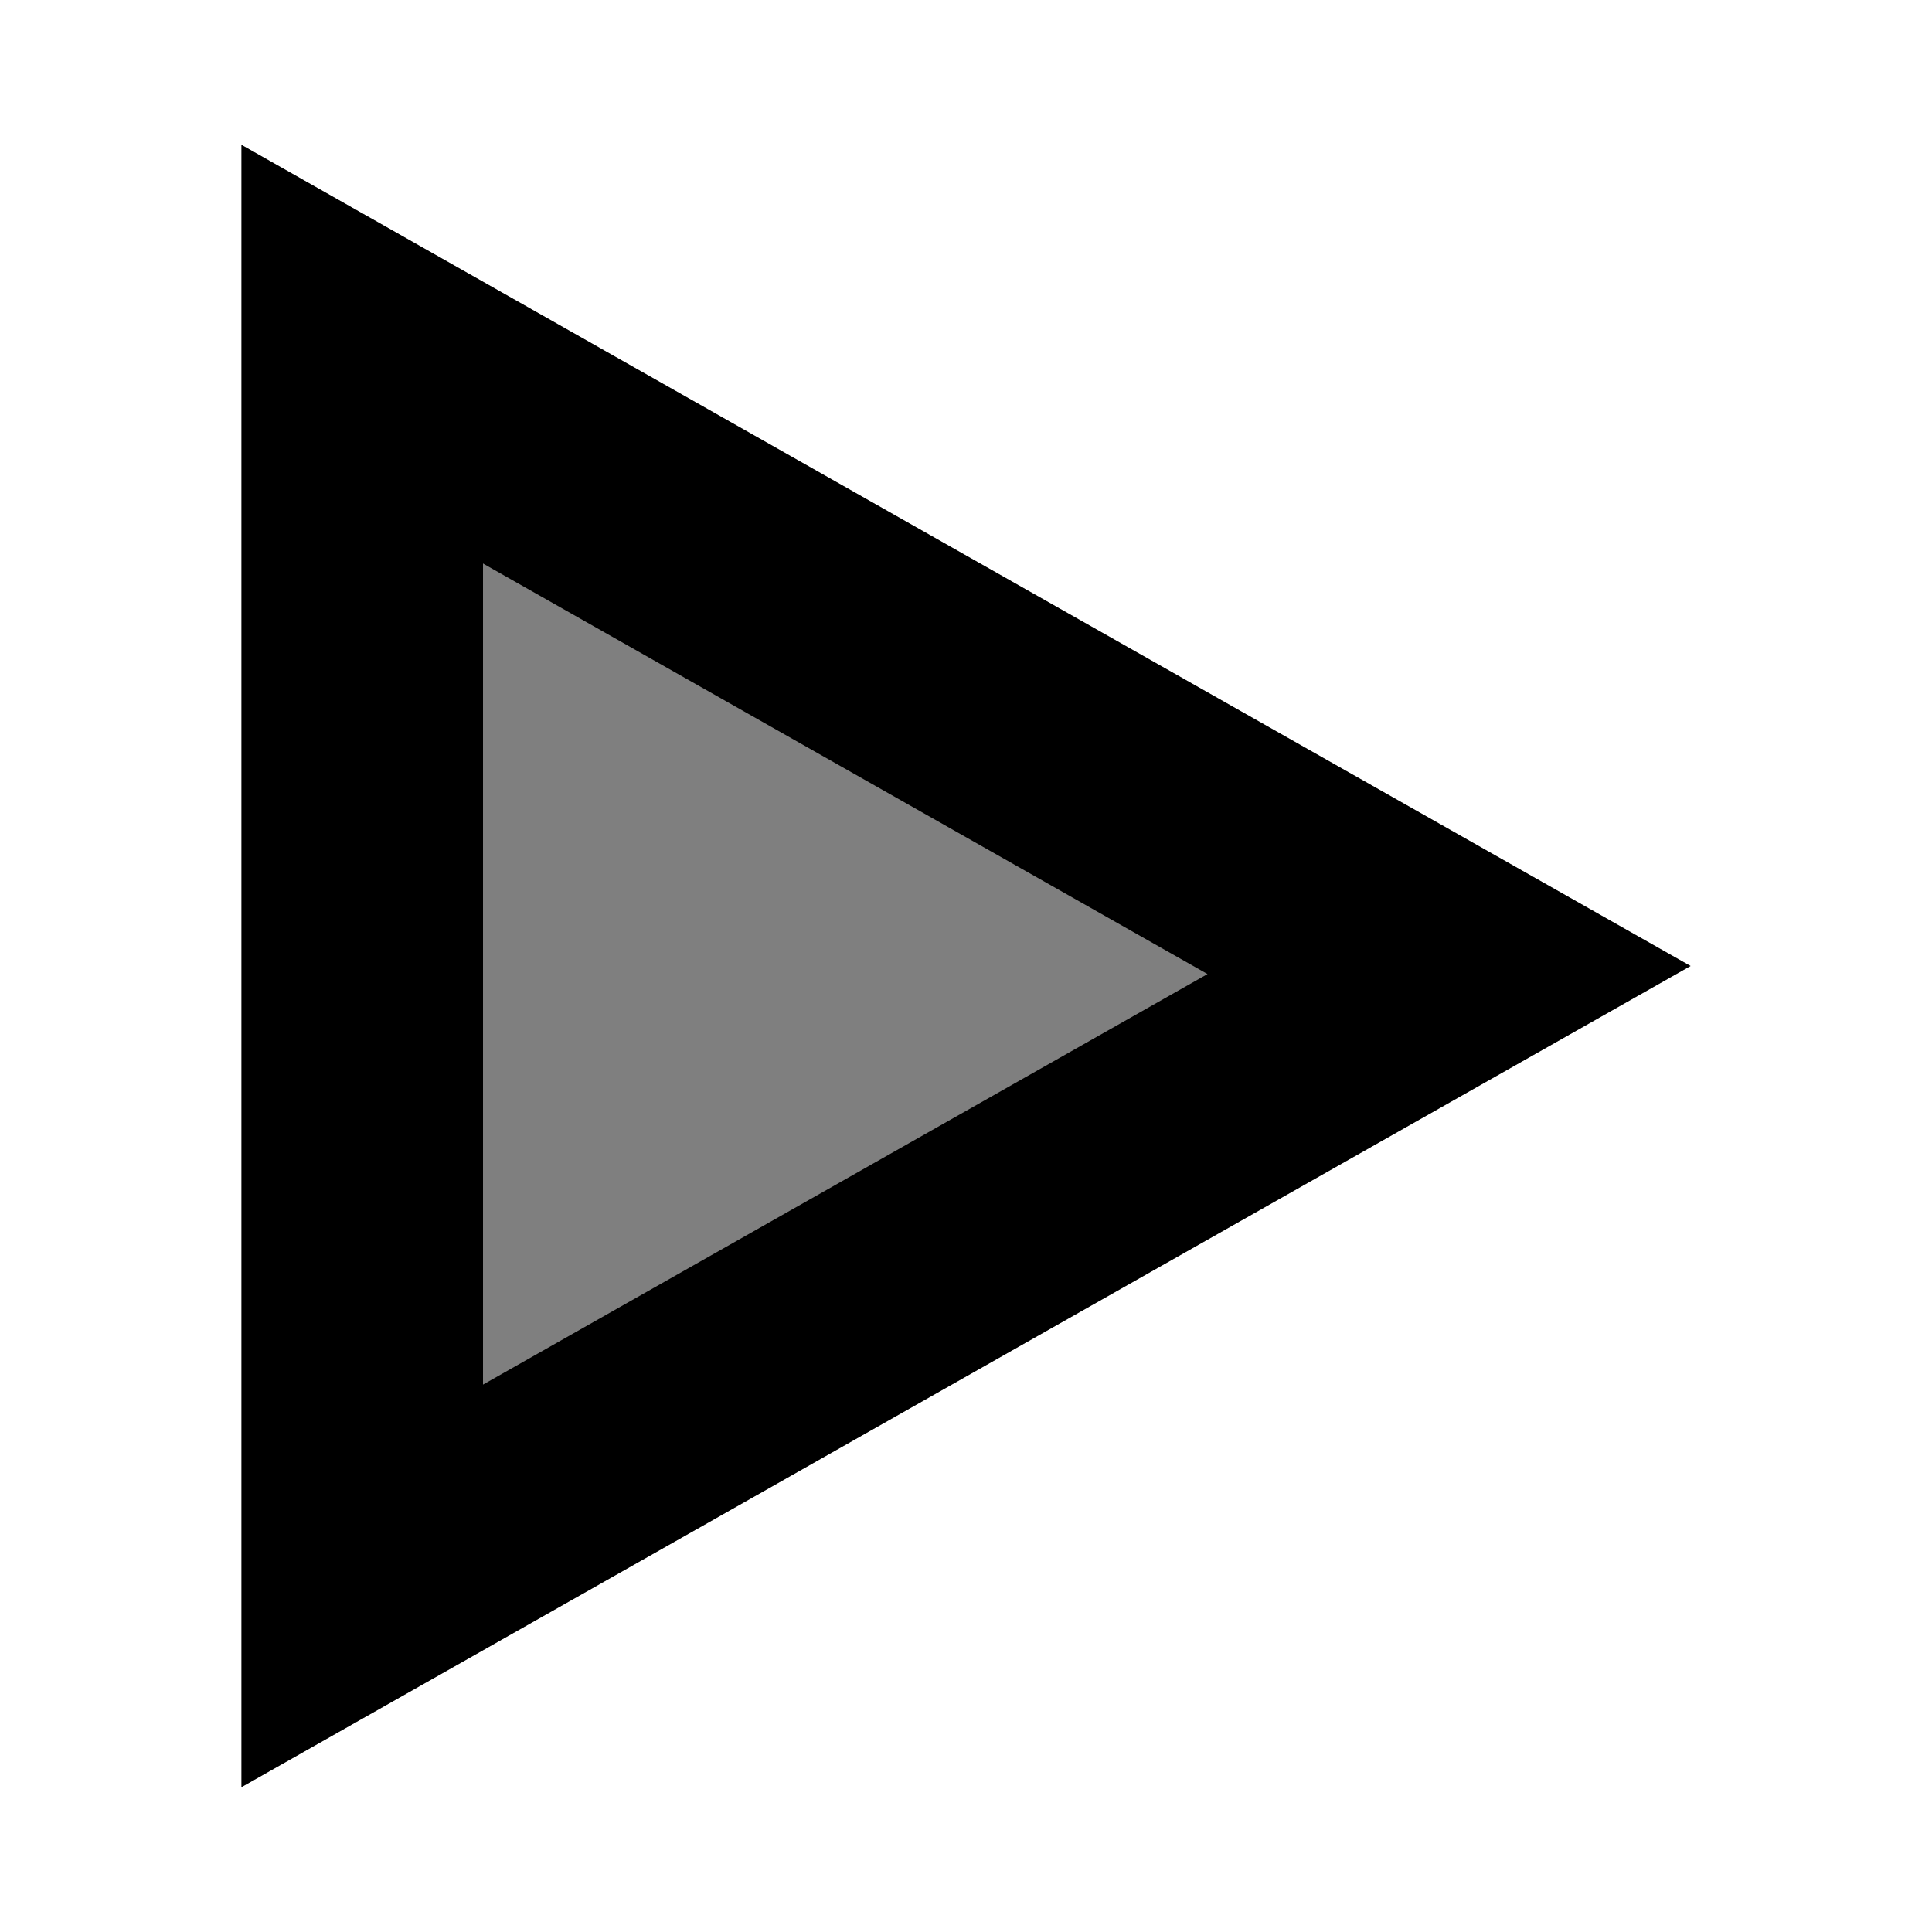
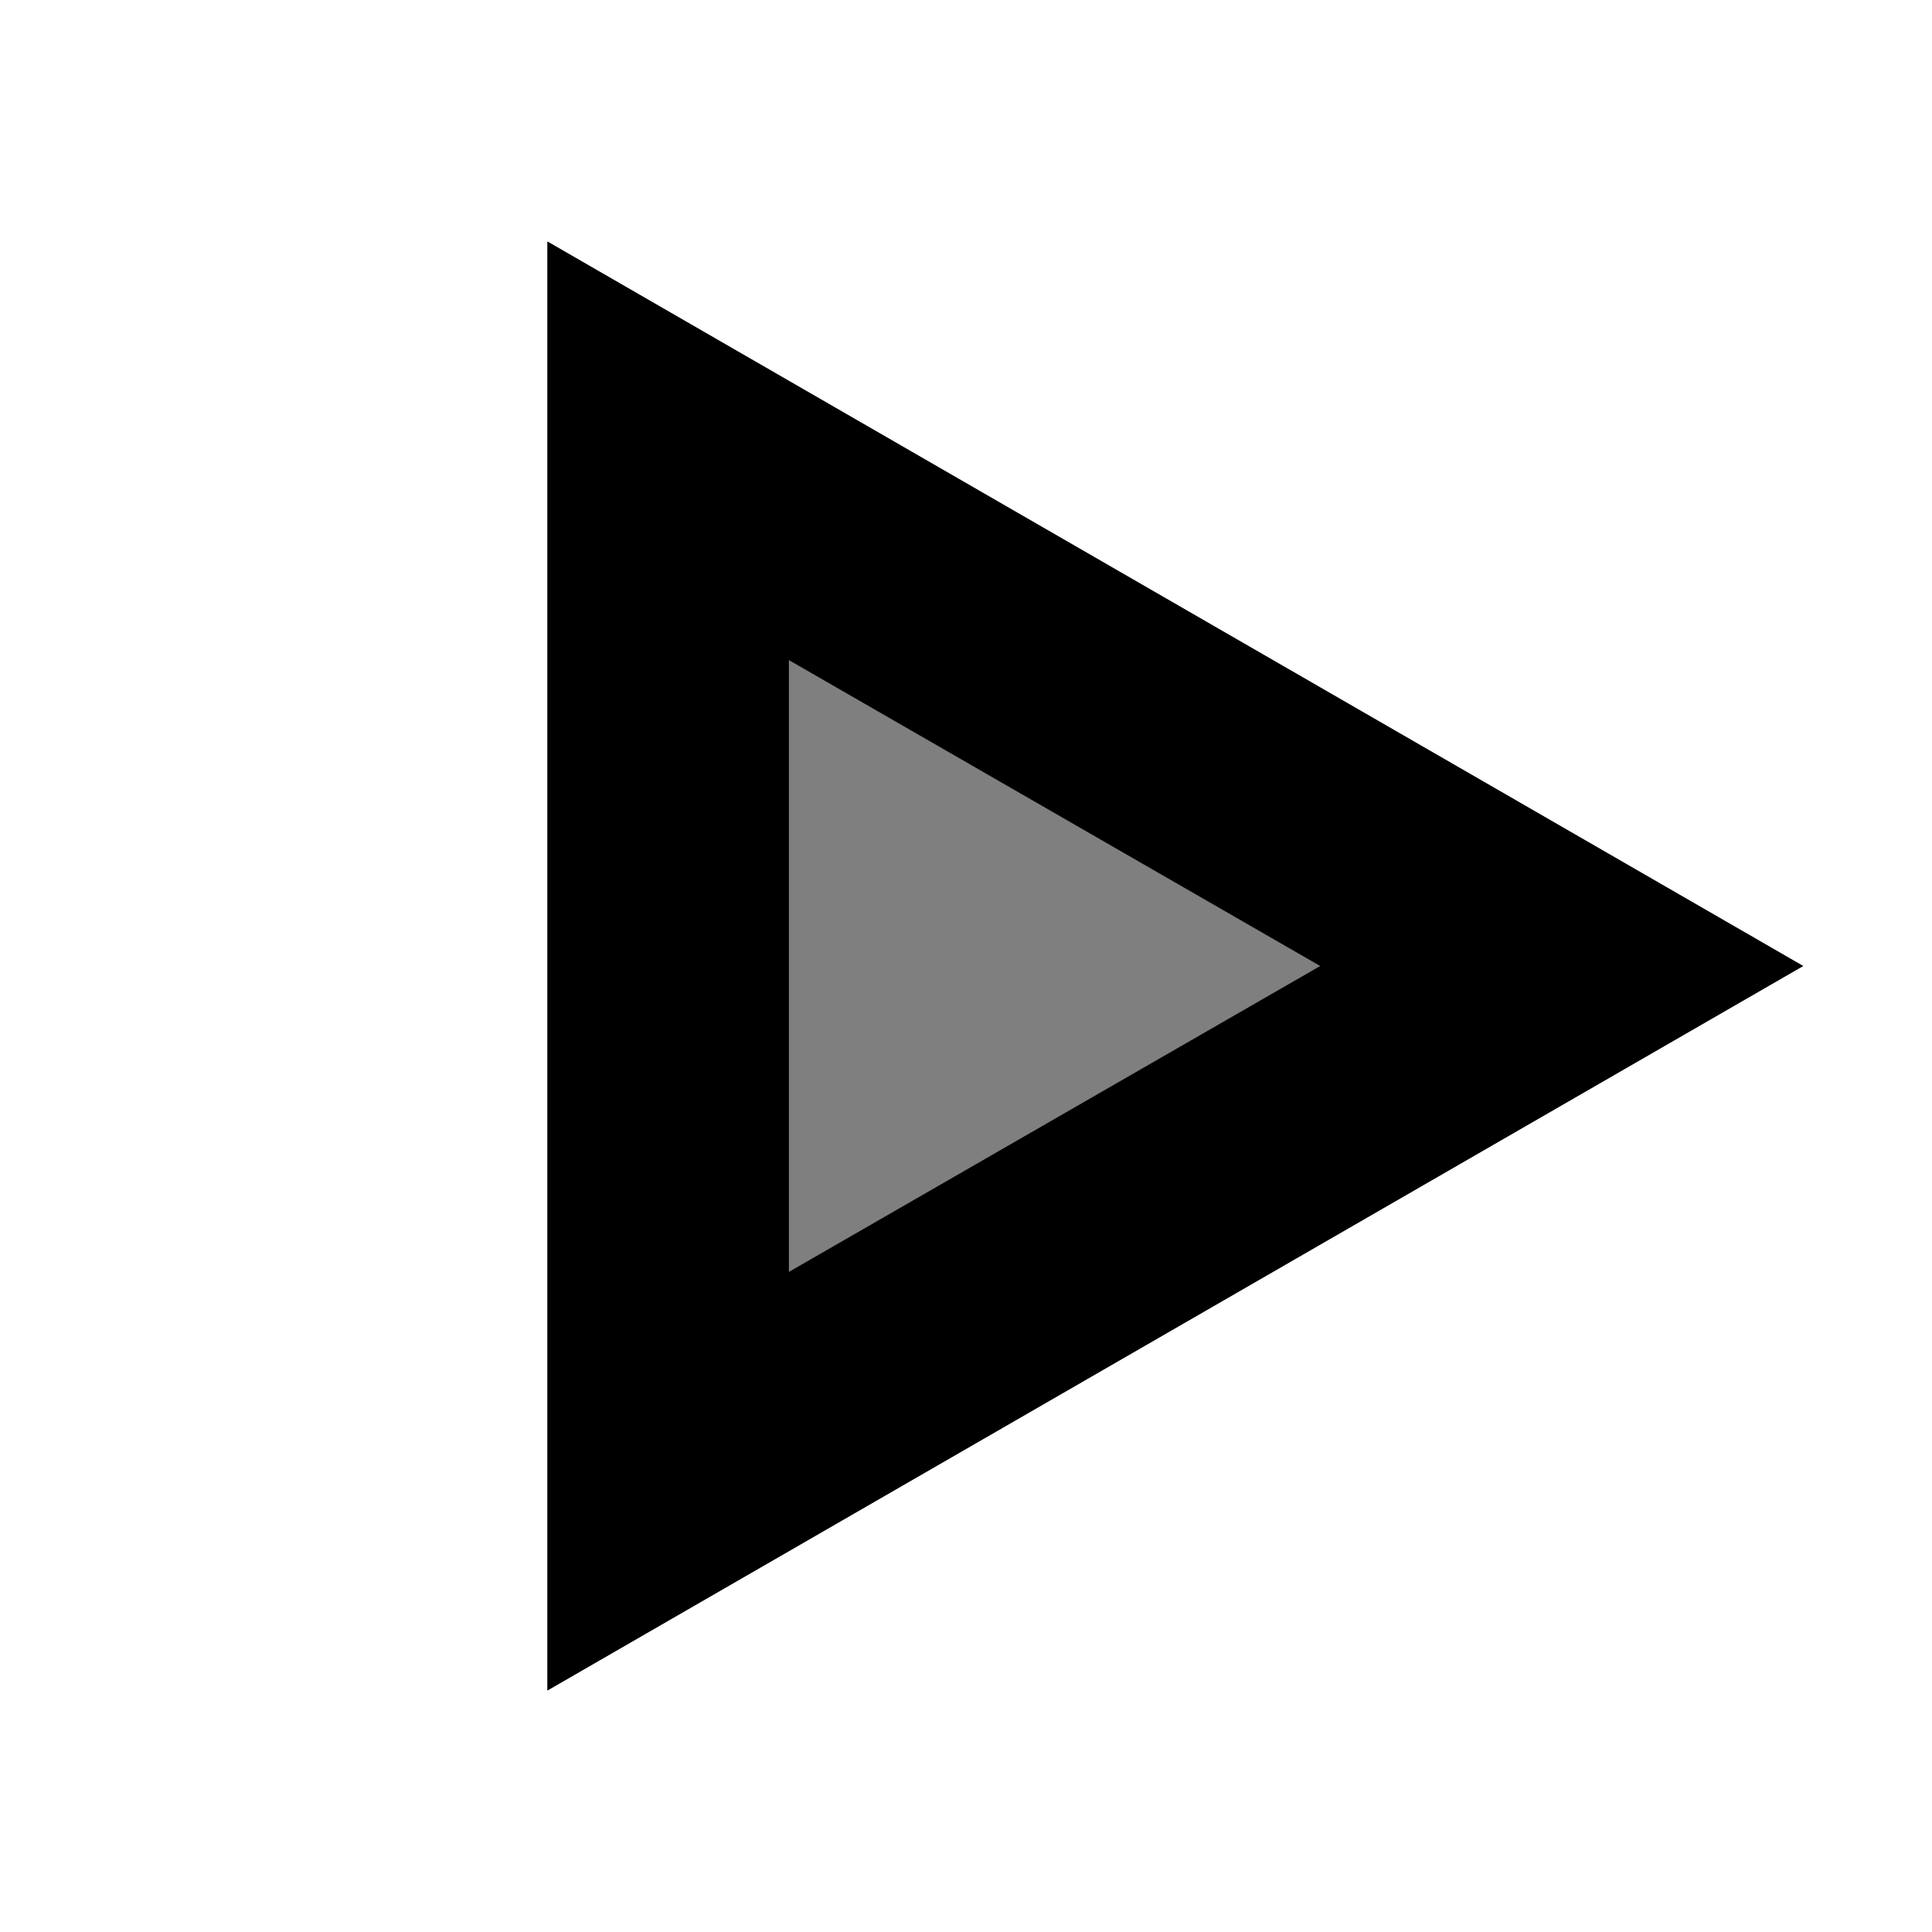
<svg xmlns="http://www.w3.org/2000/svg" viewBox="0 0 24 24">
  <radialGradient id="iri-gradient" gradientUnits="userSpaceOnUse" cx="6" cy="22" r="18.5">
    <stop class="iri-start-gradient" offset="0" />
    <stop class="iri-stop-gradient" offset="1" />
  </radialGradient>
-   <polygon opacity="0.5" fill="url(#iri-gradient)" points="21 12 3,1.8 3 22.2" />
-   <path fill="url(#iri-gradient)" d="M3 1.8v20.4L21 12L3 1.8z M6 7l9 5.1l-9 5.1V7z" />
+   <polygon opacity="0.5" fill="url(#iri-gradient)" points="6.8,3 22.4,12 6.8,21" />
+   <path fill="url(#iri-gradient)" d="M6.8,3v18l15.6-9L6.8,3z M9.8,8.2l6.6,3.8l-6.6,3.8V8.2z" />
  <style type="text/css">
- .iri-start-gradient {
-     animation : breatheStartEffect 5s linear infinite;
- }
+         .iri-start-gradient {
+             animation : breatheStartEffect 5s linear infinite;
+         }

- .iri-stop-gradient {
-     animation : breatheStopEffect 5s linear infinite;
- }
+         .iri-stop-gradient {
+             animation : breatheStopEffect 5s linear infinite;
+         }

- @keyframes breatheStartEffect {
-     0% {
-         stop-color : #0ff;
-     }
-     50% {
-         stop-color : #888;
-     }
-     100% {
-         stop-color : #0ff;
-     }
- }
+         @keyframes breatheStartEffect {
+             0% {
+                 stop-color : #0ff;
+             }
+             50% {
+                 stop-color : #888;
+             }
+             100% {
+                 stop-color : #0ff;
+             }
+         }

- @keyframes breatheStopEffect {
-     0% {
-         stop-color : #f0f;
-     }
-     50% {
-         stop-color : #888;
-     }
-     100% {
-         stop-color : #f0f;
-     }
- }
-       </style>
+         @keyframes breatheStopEffect {
+             0% {
+                 stop-color : #f0f;
+             }
+             50% {
+                 stop-color : #888;
+             }
+             100% {
+                 stop-color : #f0f;
+             }
+         }
+     </style>
</svg>
